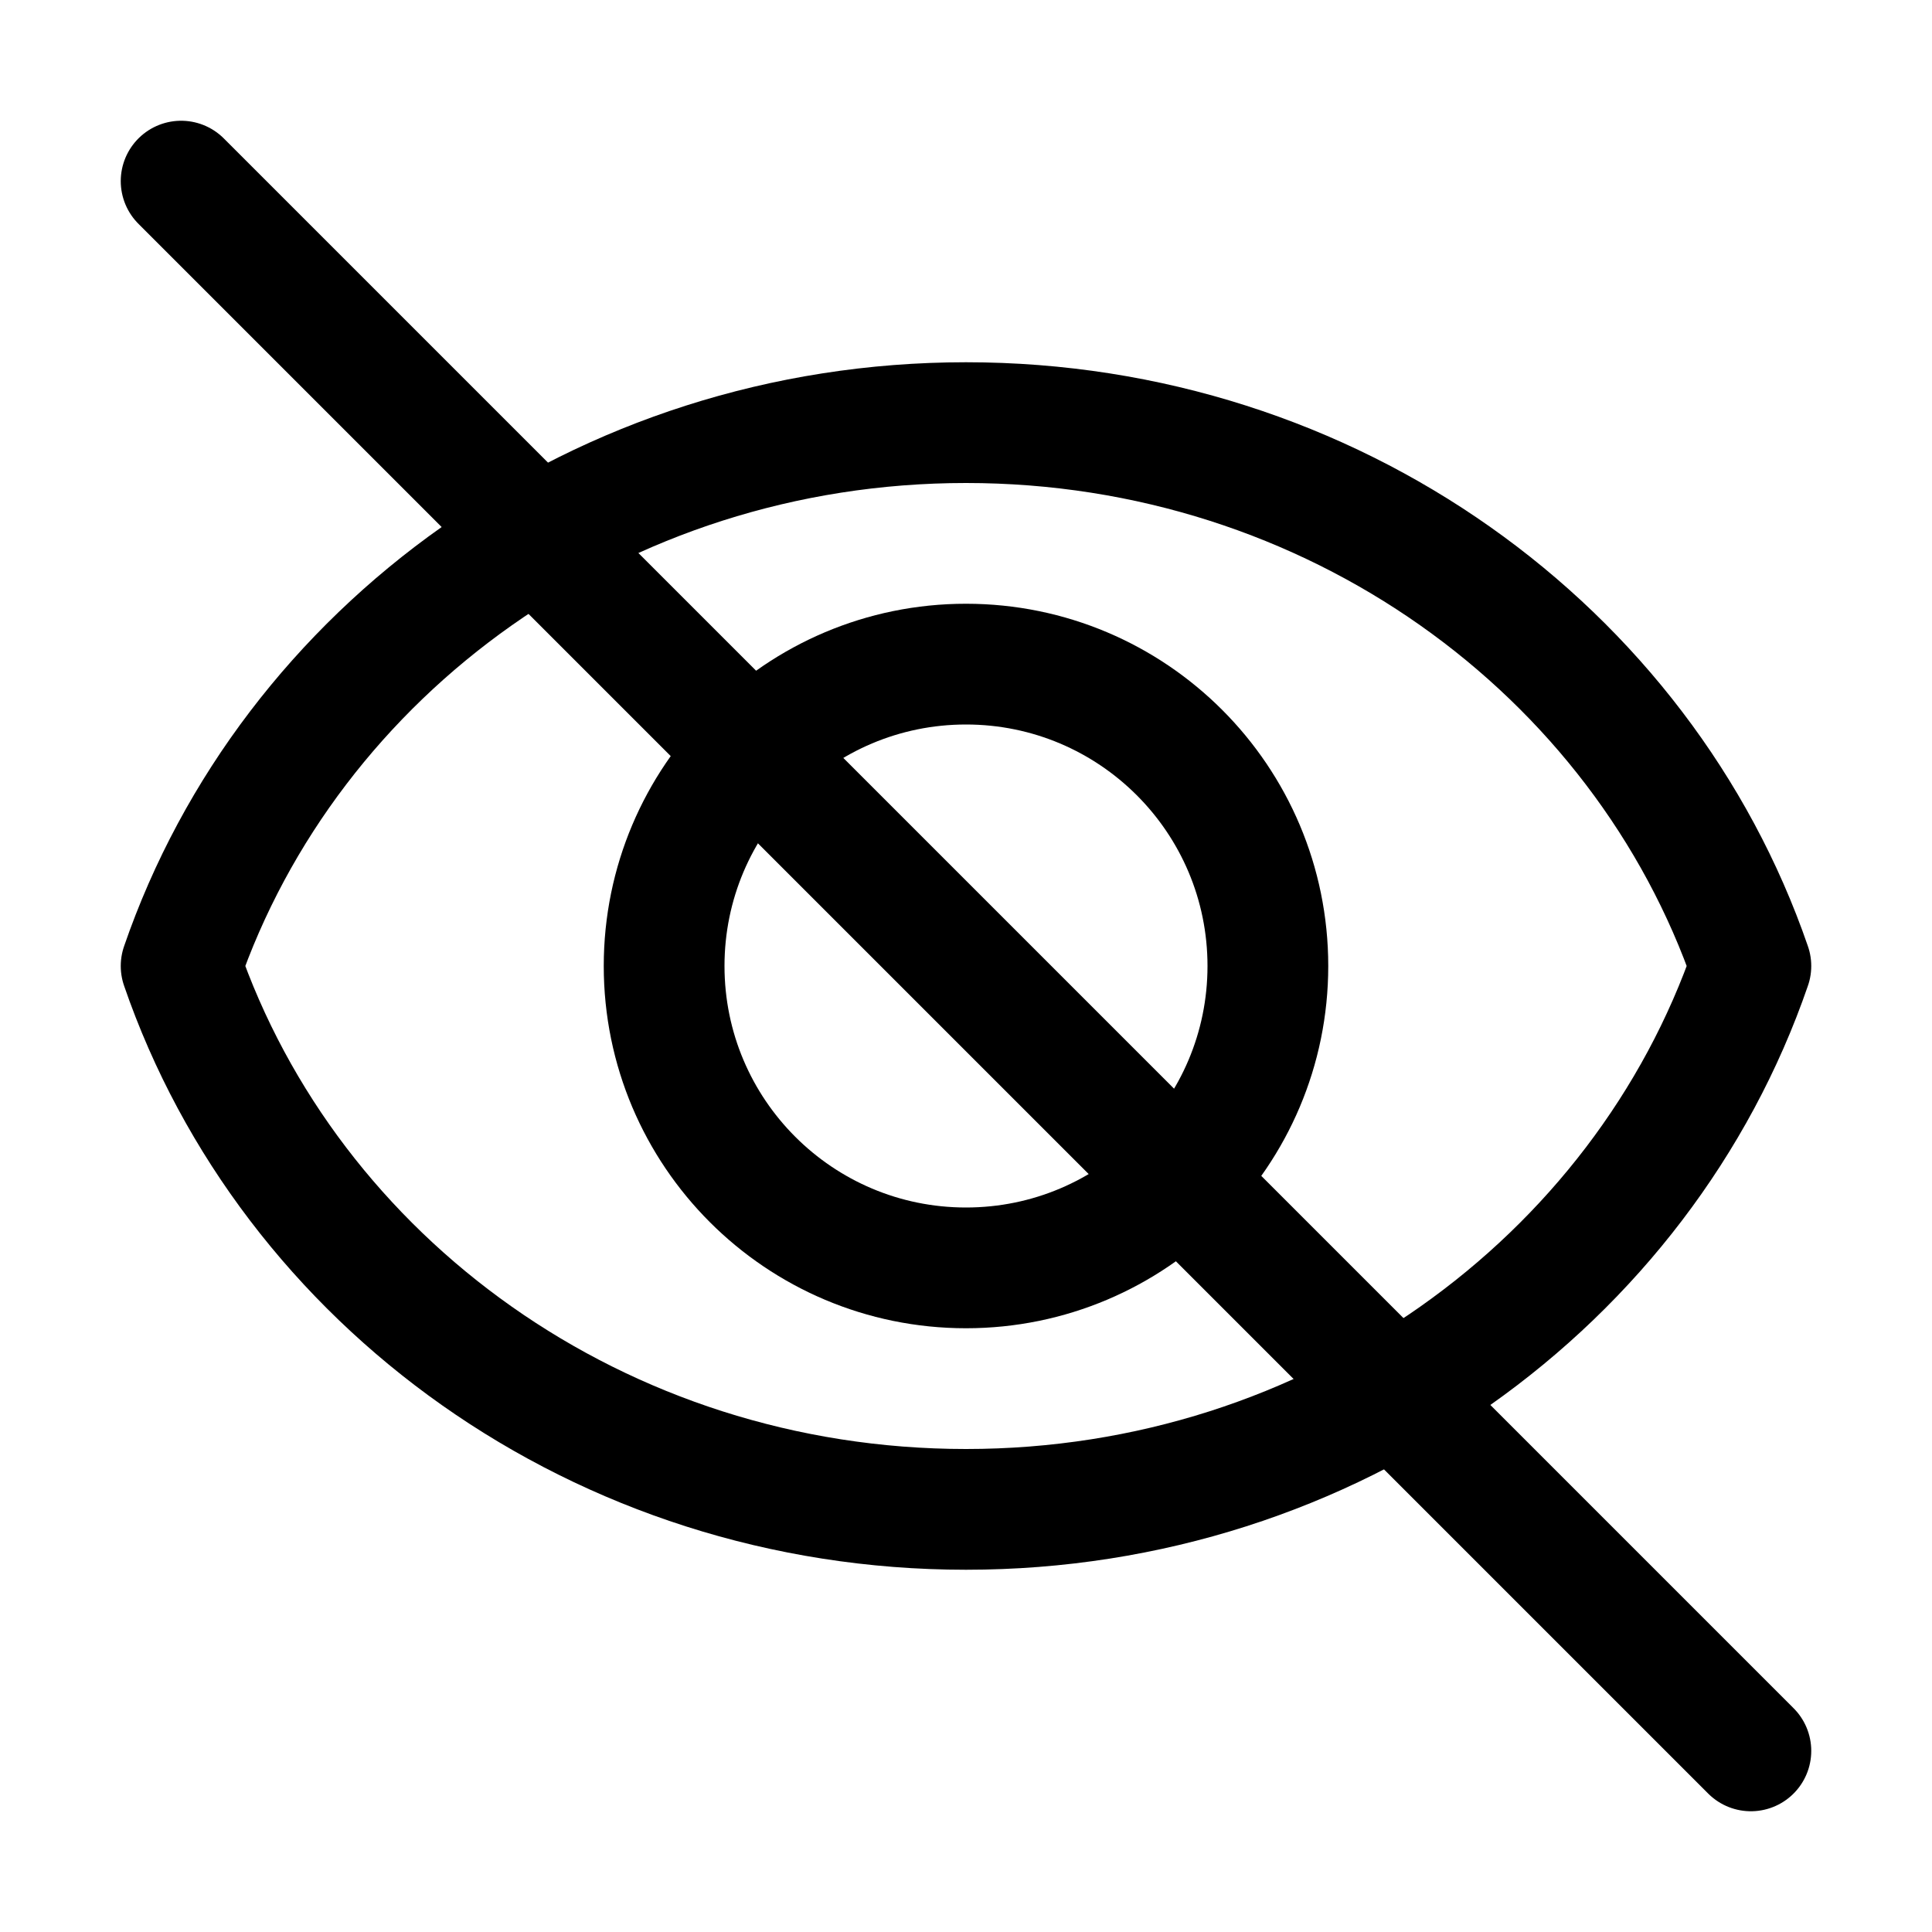
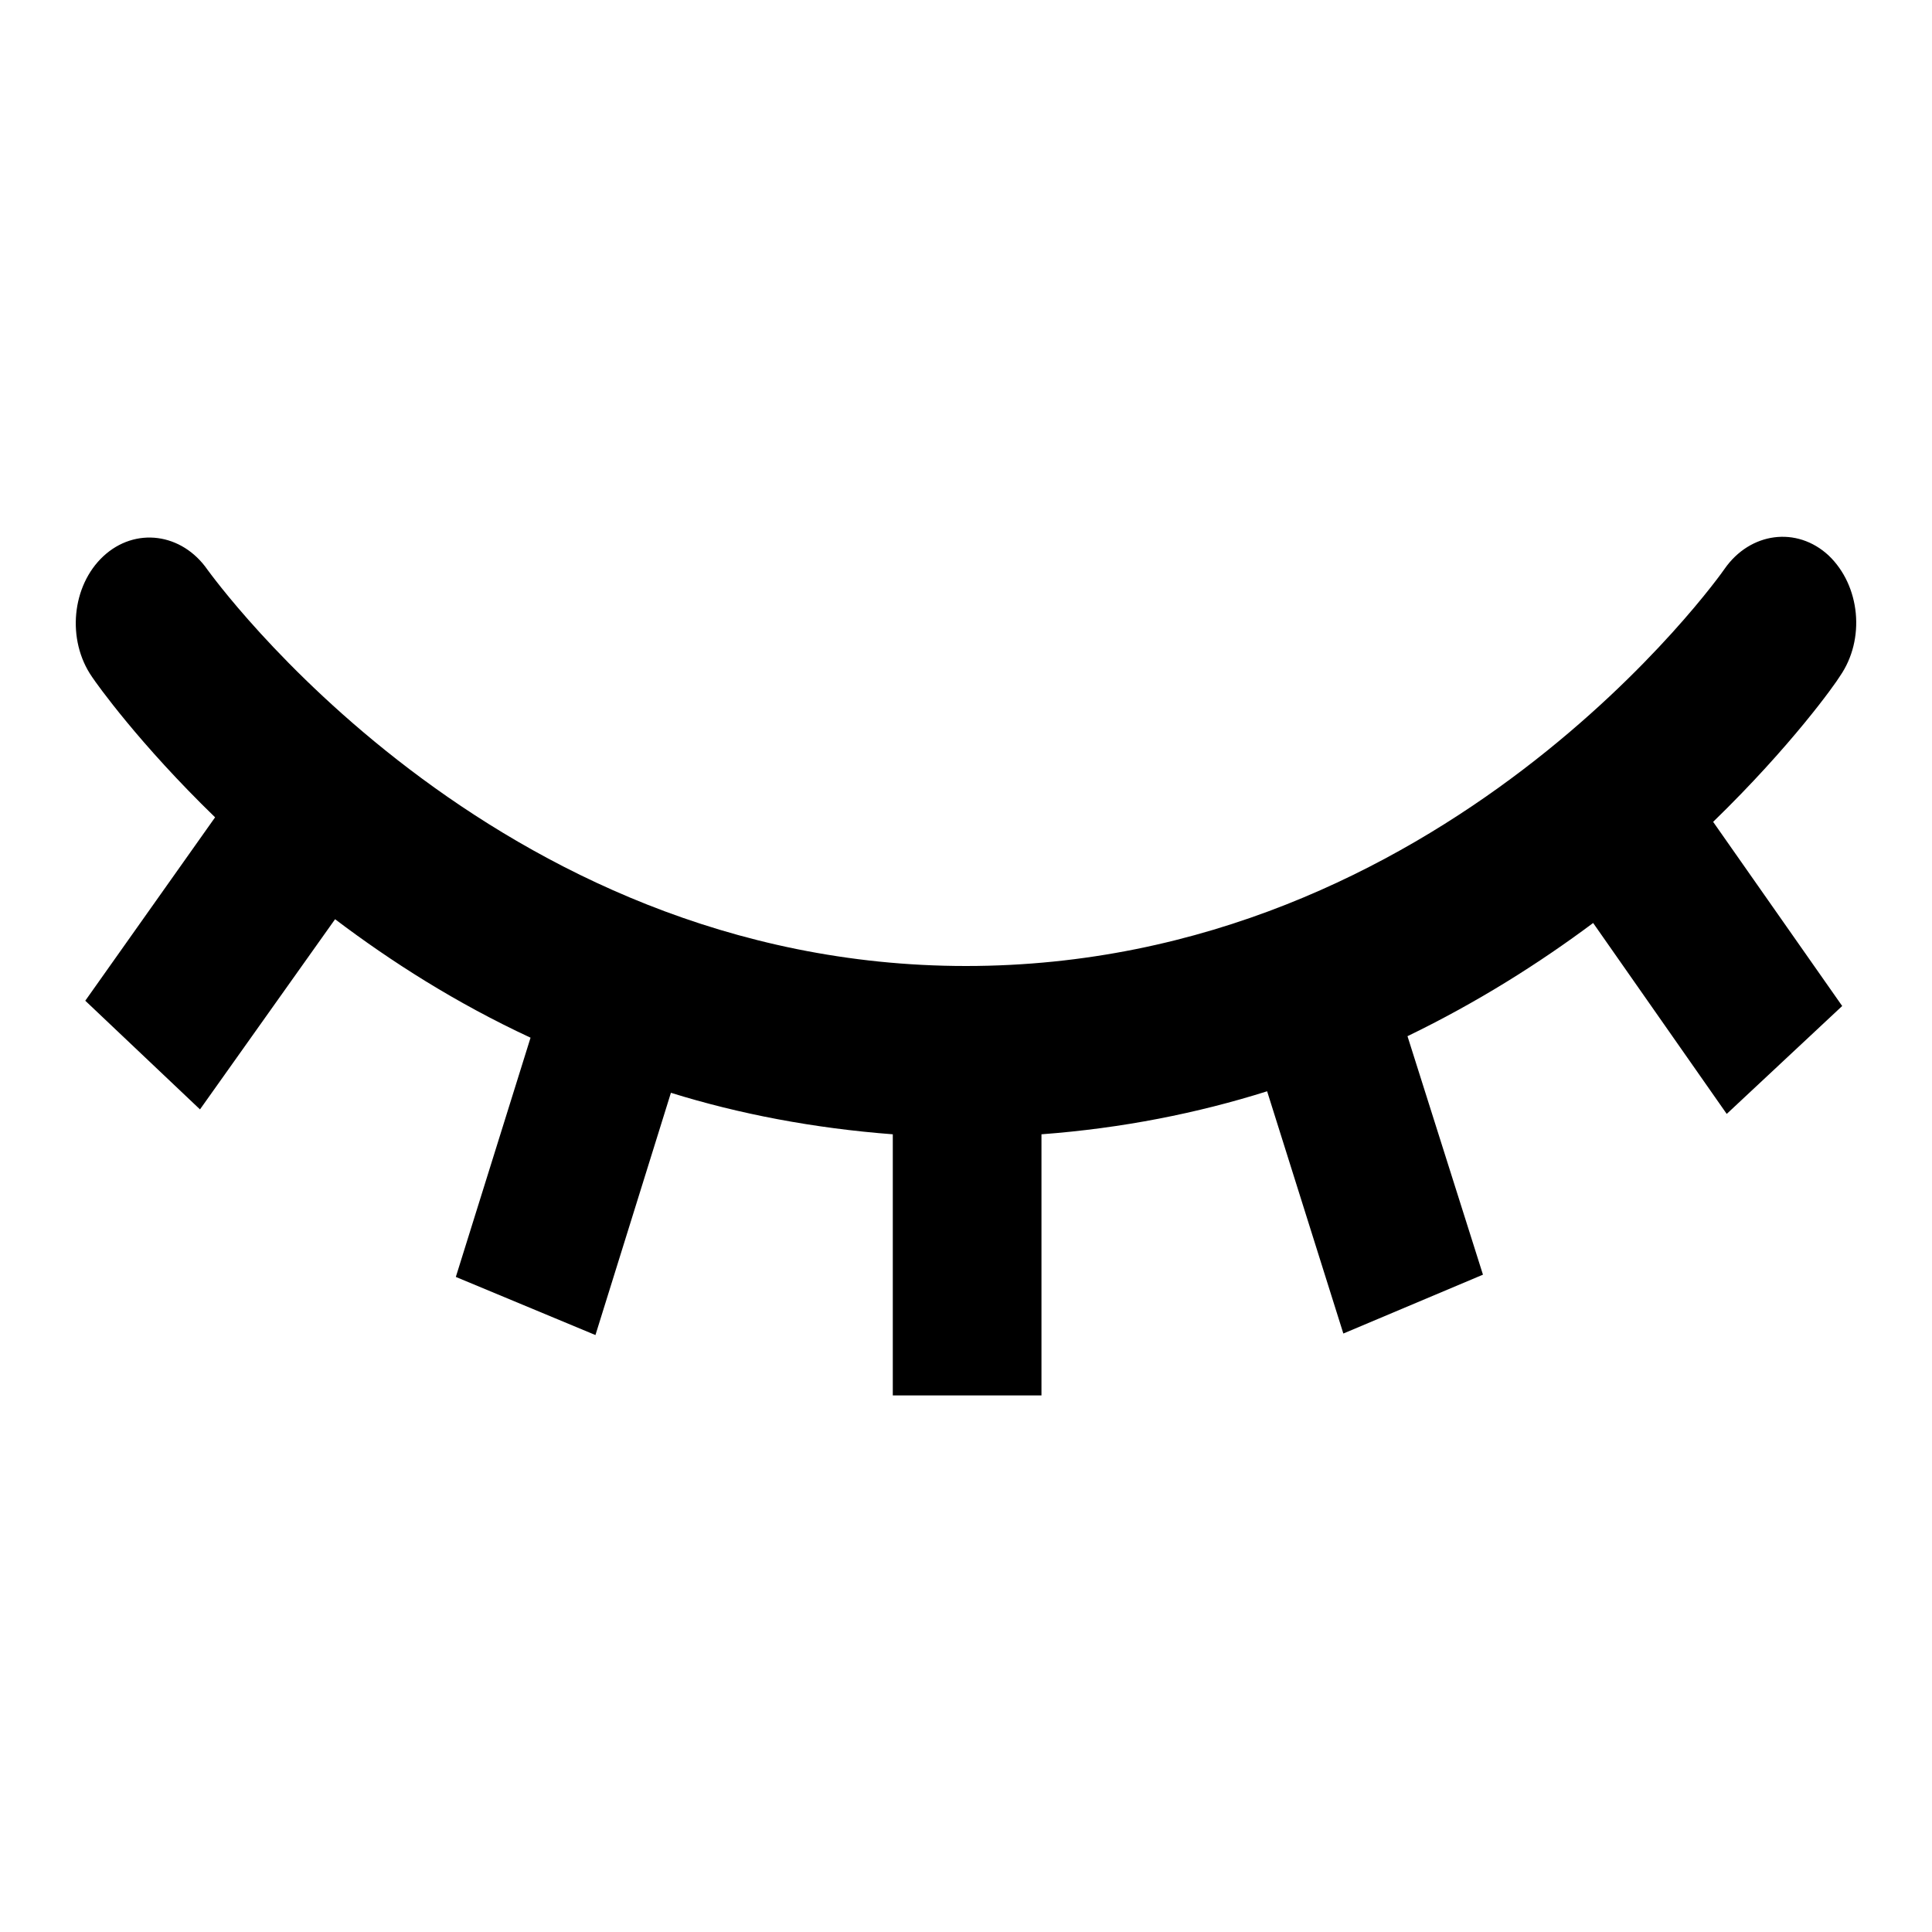
- <svg xmlns="http://www.w3.org/2000/svg" enable-background="new 0 0 32 32" id="Editable-line" version="1.1" viewBox="0 0 32 32" xml:space="preserve">
-   <path d="  M16,7C9.934,7,4.798,10.776,3,16c1.798,5.224,6.934,9,13,9s11.202-3.776,13-9C27.202,10.776,22.066,7,16,7z" fill="none" id="XMLID_13_" stroke="#000000" stroke-linecap="round" stroke-linejoin="round" stroke-miterlimit="10" stroke-width="2" />
-   <circle cx="16" cy="16" fill="none" id="XMLID_14_" r="5" stroke="#000000" stroke-linecap="round" stroke-linejoin="round" stroke-miterlimit="10" stroke-width="2" />
-   <line fill="none" id="XMLID_15_" stroke="#000000" stroke-linecap="round" stroke-linejoin="round" stroke-miterlimit="10" stroke-width="2" x1="3" x2="29" y1="3" y2="29" />
+ <svg xmlns="http://www.w3.org/2000/svg" version="1.1" x="0px" y="0px" viewBox="0 0 256 256" enable-background="new 0 0 256 256" xml:space="preserve">
+   <g>
+     <g>
+       <path fill="#000000" d="M243.8,89.6c3.4-4.9,2.7-12-1.5-16c-4.2-3.9-10.4-3.1-13.8,1.8C228.1,76,191.4,128,128,128C65,128,27.9,76,27.5,75.5c-3.4-4.9-9.6-5.7-13.8-1.8c-4.2,3.9-4.9,11.1-1.5,16c0.6,0.9,6.2,8.8,16.3,18.6l-17.2,24.3l15.2,14.4l17.9-25.2c7.4,5.6,16,11.1,25.9,15.7l-9.9,31.7l18.5,7.7l10-32.1c9,2.8,18.9,4.7,29.4,5.5v34.6h19.7v-34.6c10.7-0.8,20.7-2.8,29.9-5.7l10.1,32.1l18.5-7.8l-10-31.6c9.3-4.5,17.5-9.7,24.6-15l17.7,25.3l15.3-14.3l-17.1-24.4C237.4,98.8,243.2,90.6,243.8,89.6" />
+     </g>
+   </g>
</svg>
